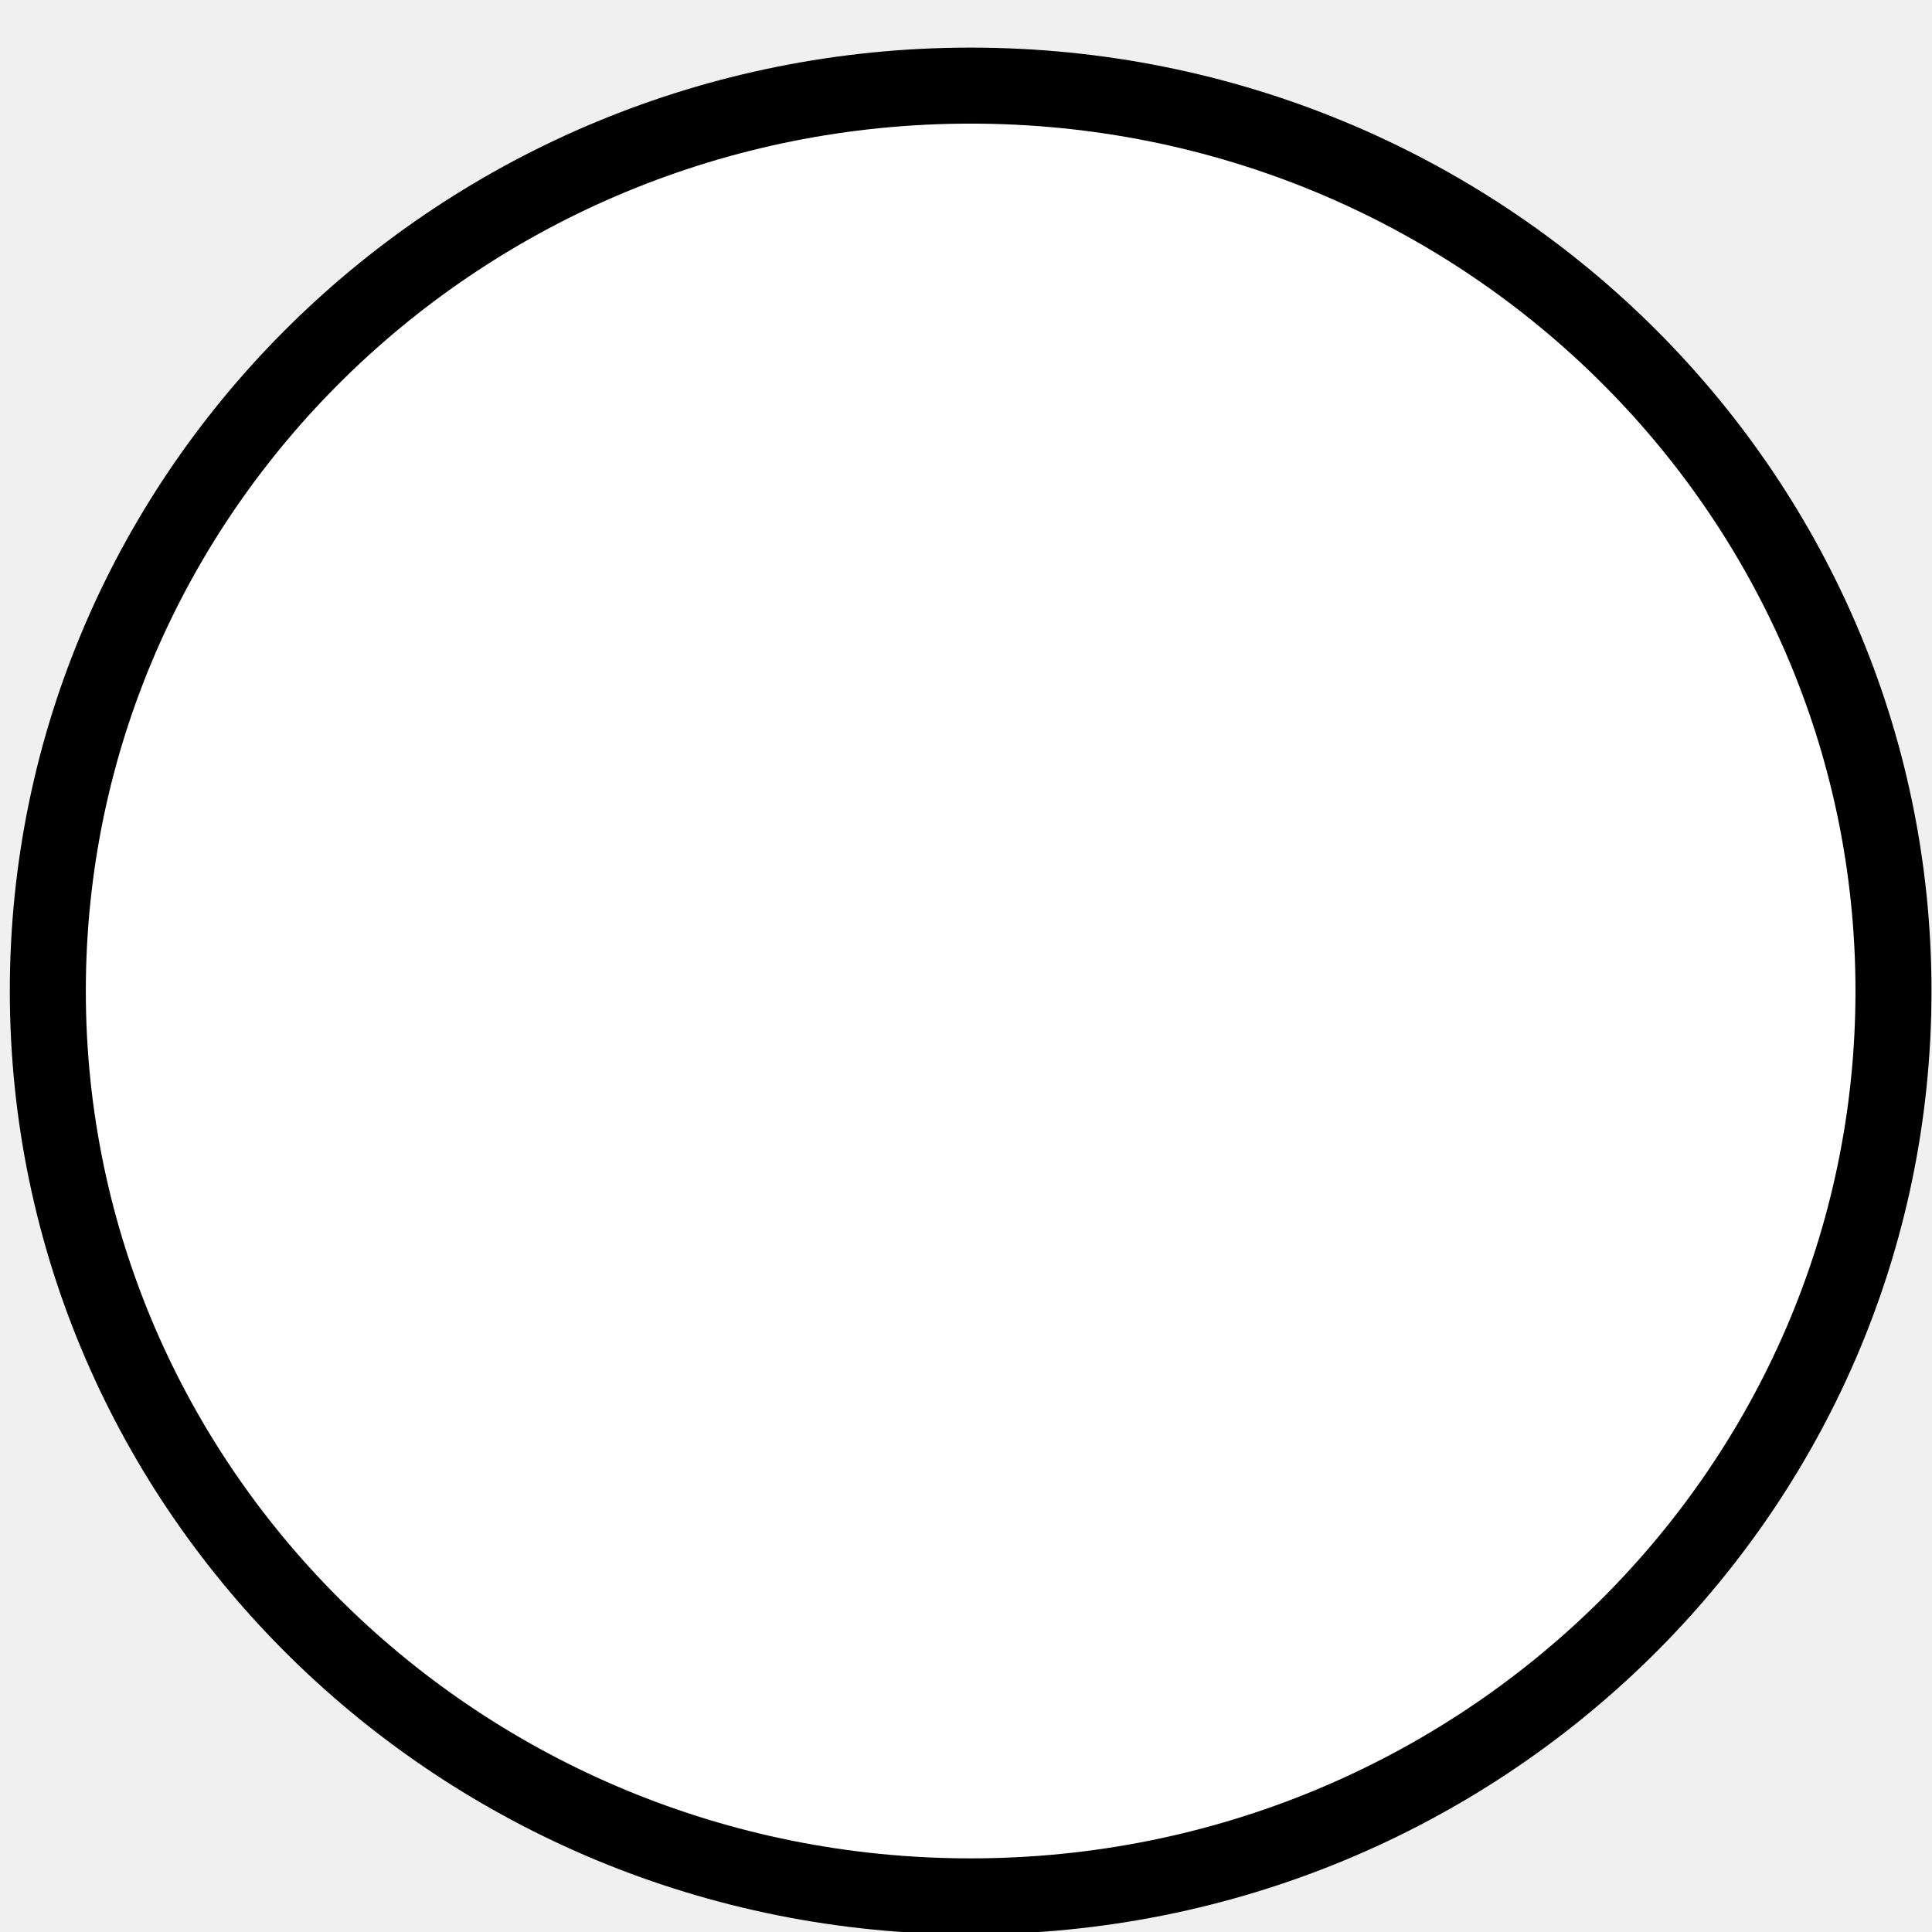
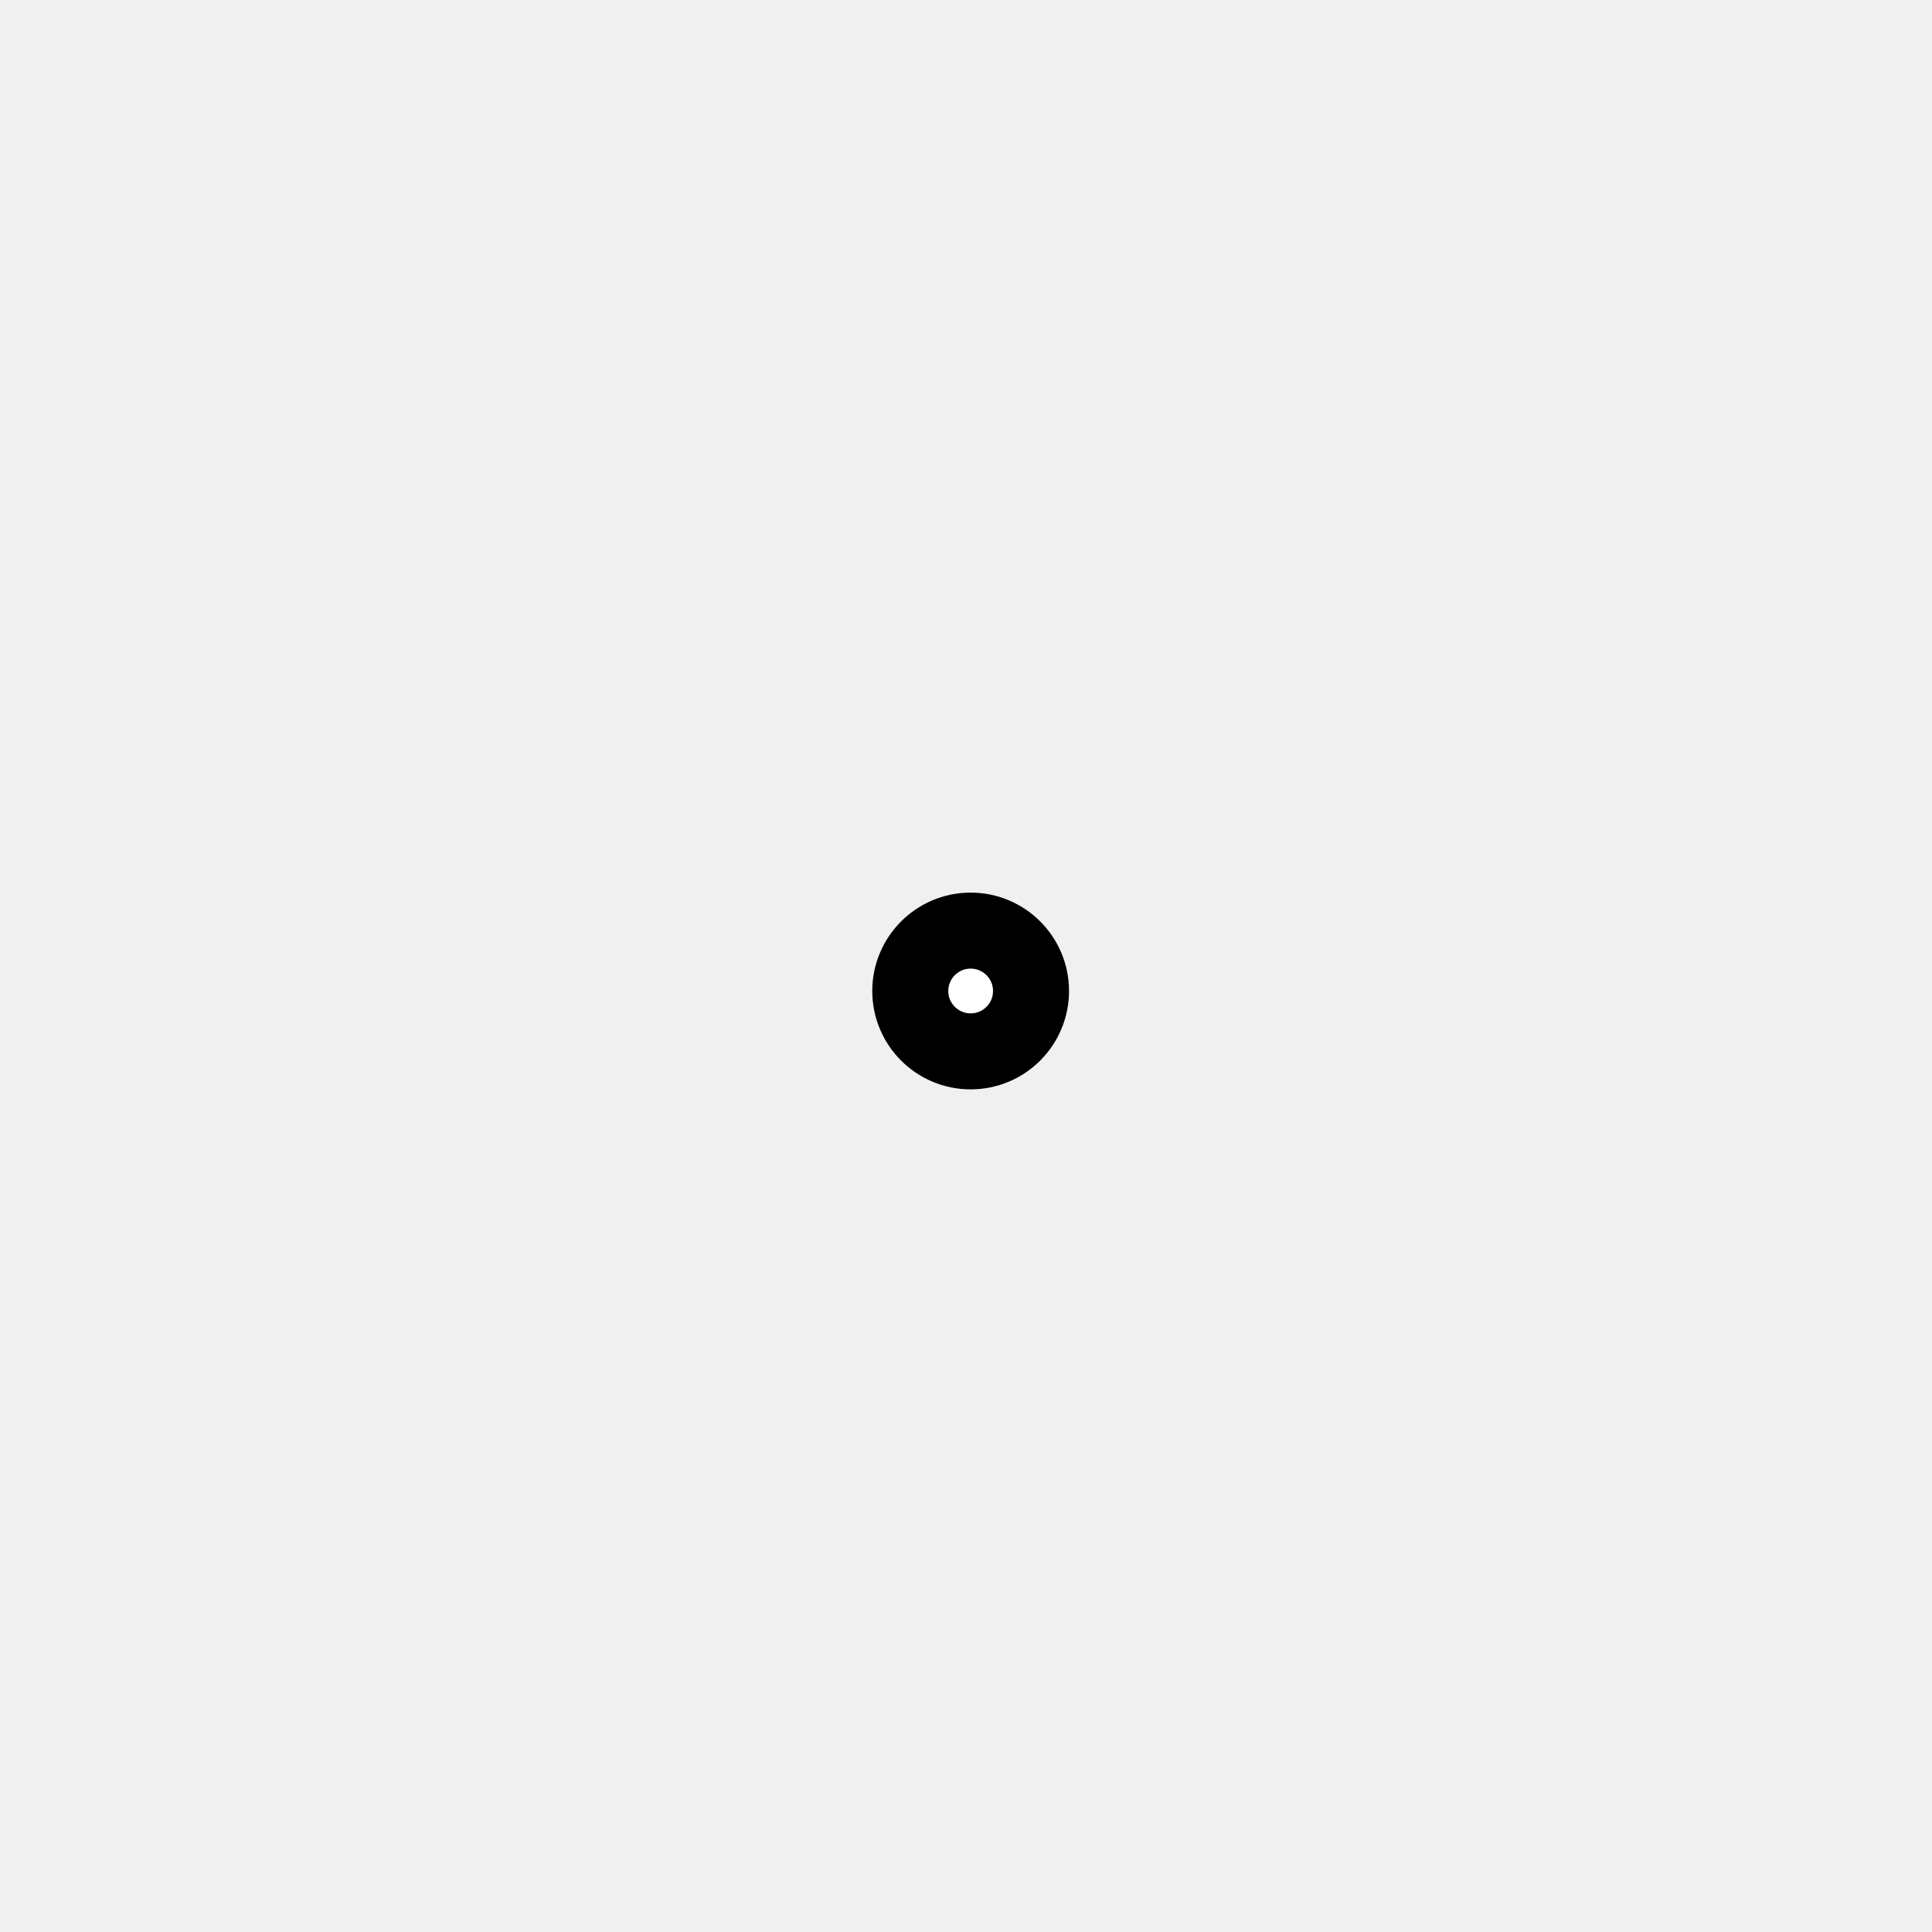
<svg xmlns="http://www.w3.org/2000/svg" width="32" height="32" viewBox="0 0 32 32" version="1.1" id="svg1">
  <defs id="defs1" />
  <g id="layer1">
-     <ellipse style="fill:#ffffff;stroke:#000000;stroke-width:1.259" id="path1" cx="16.077" cy="16.414" rx="15.285" ry="14.996" />
+     <ellipse style="fill:#ffffff;stroke:#000000;stroke-width:1.259" id="path1" cx="16.077" cy="16.414" rx="1" ry="1" />
  </g>
</svg>
